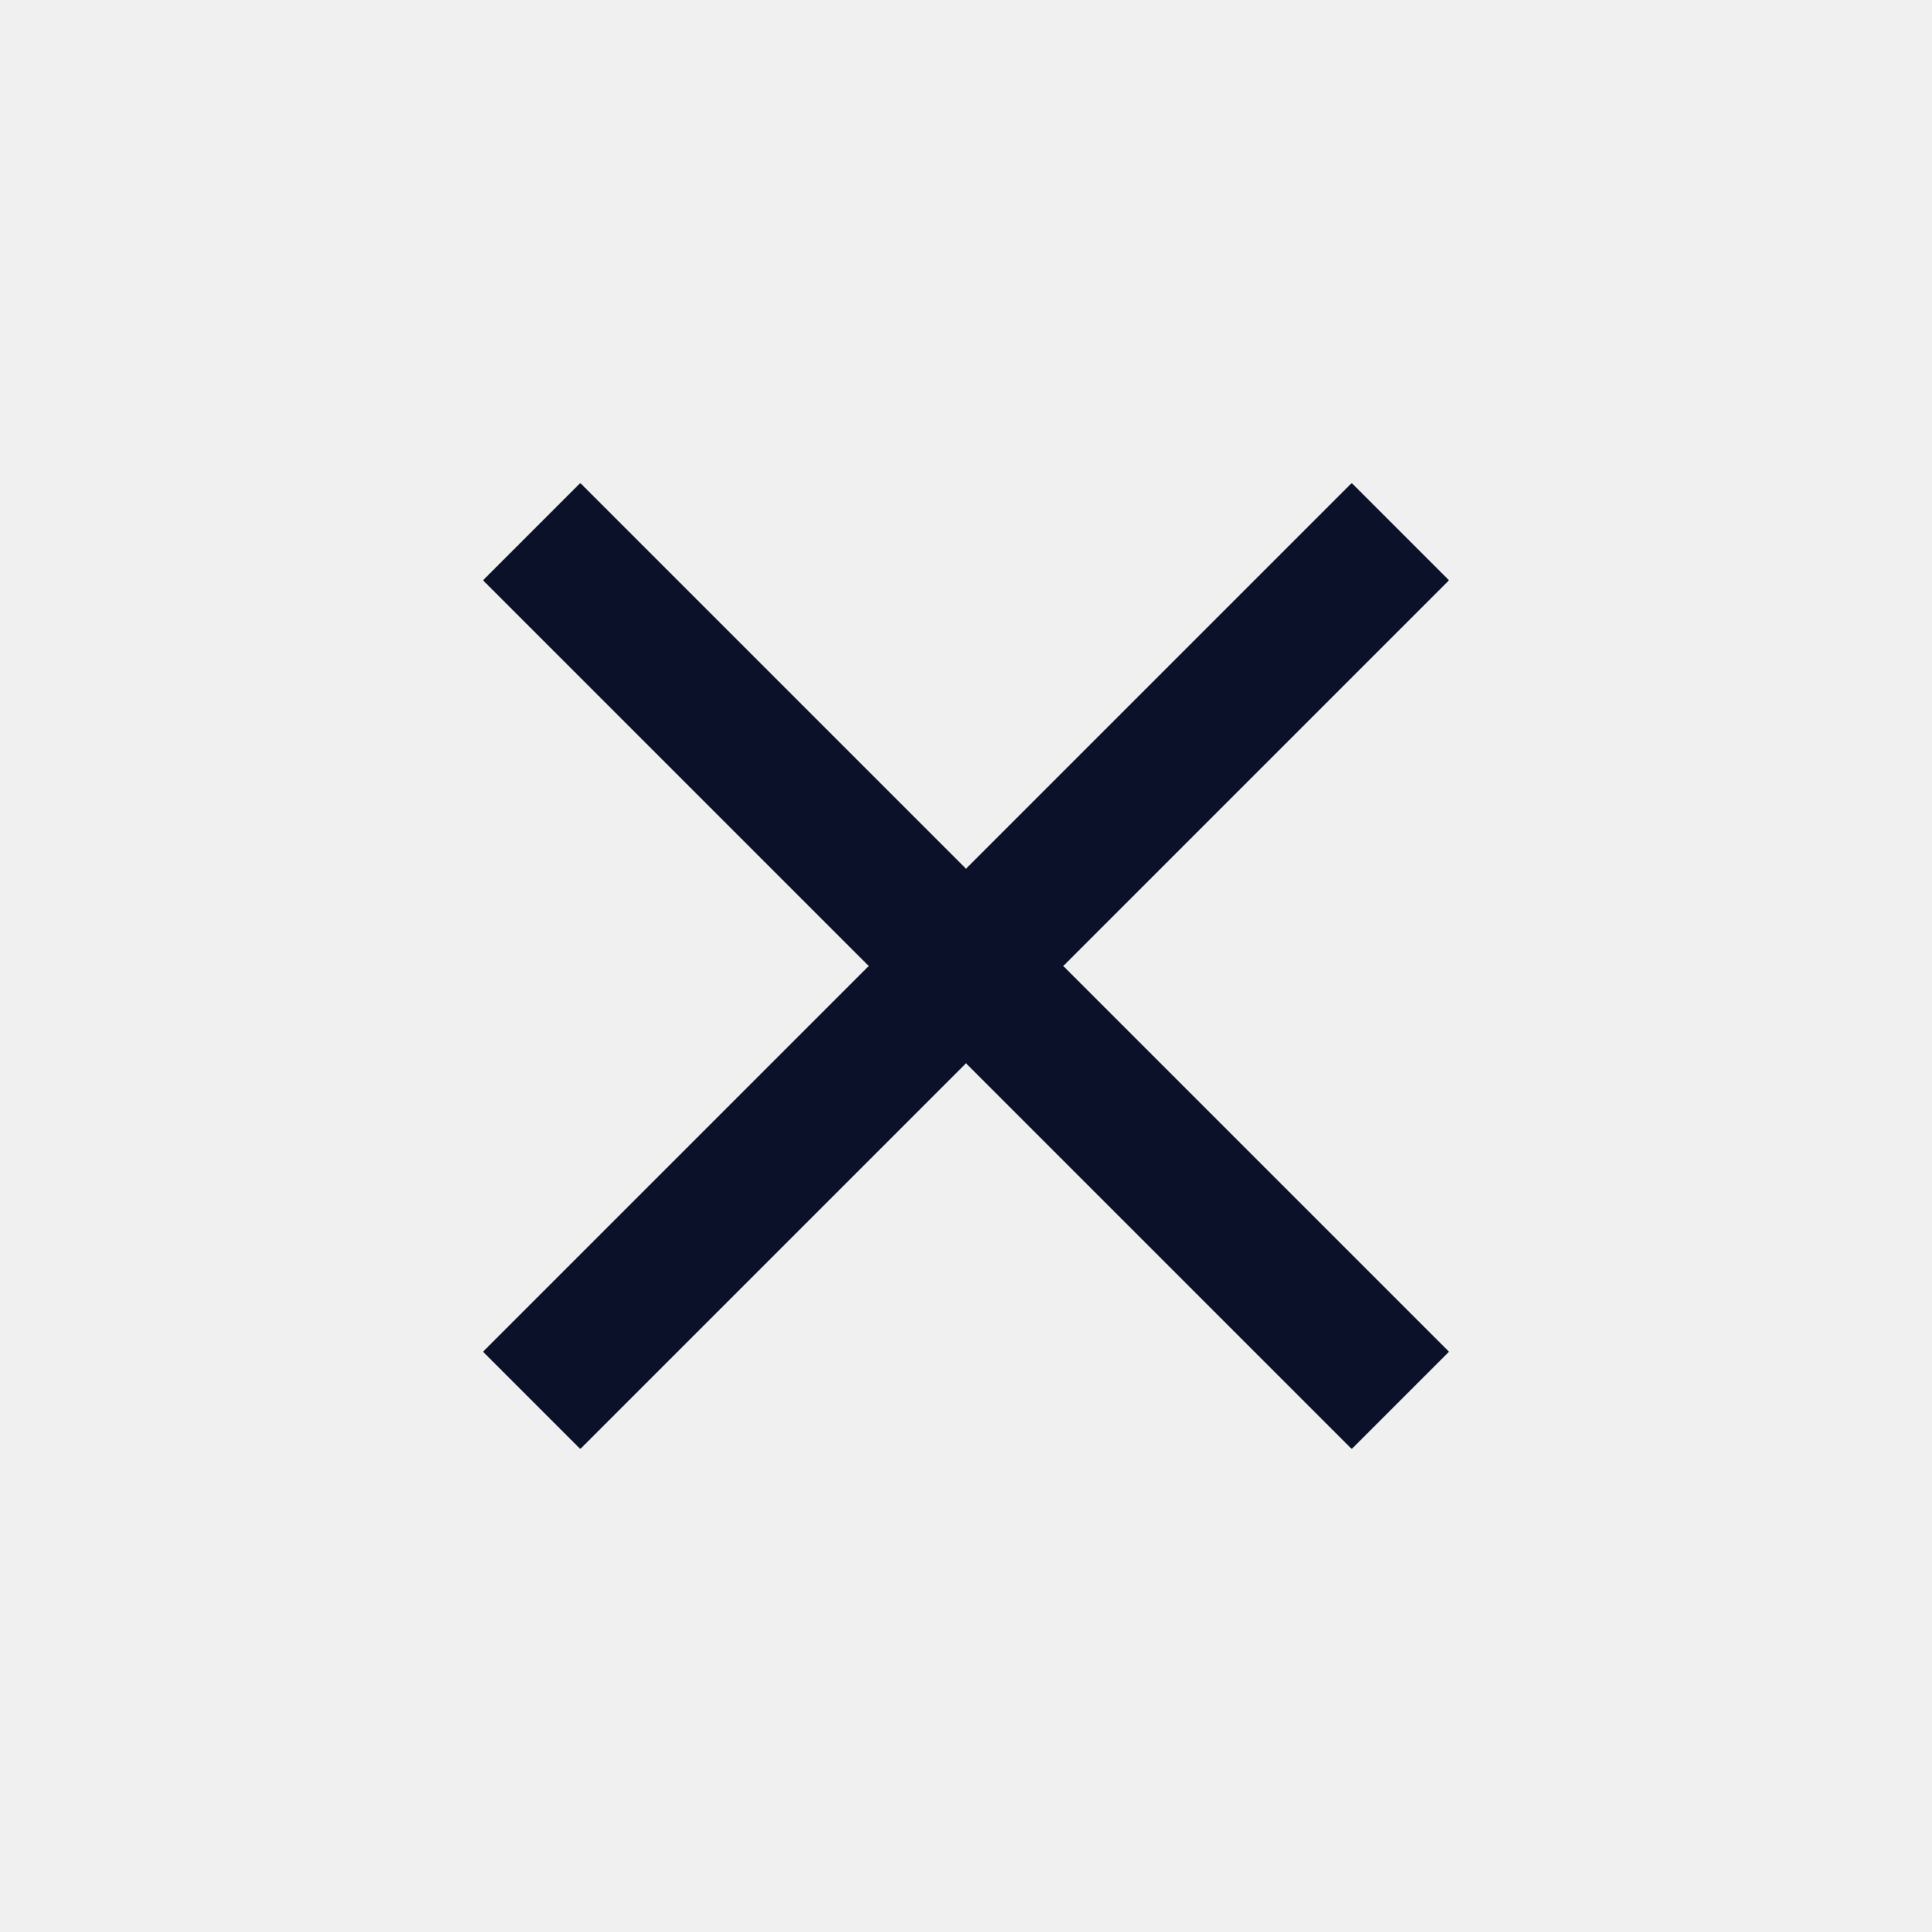
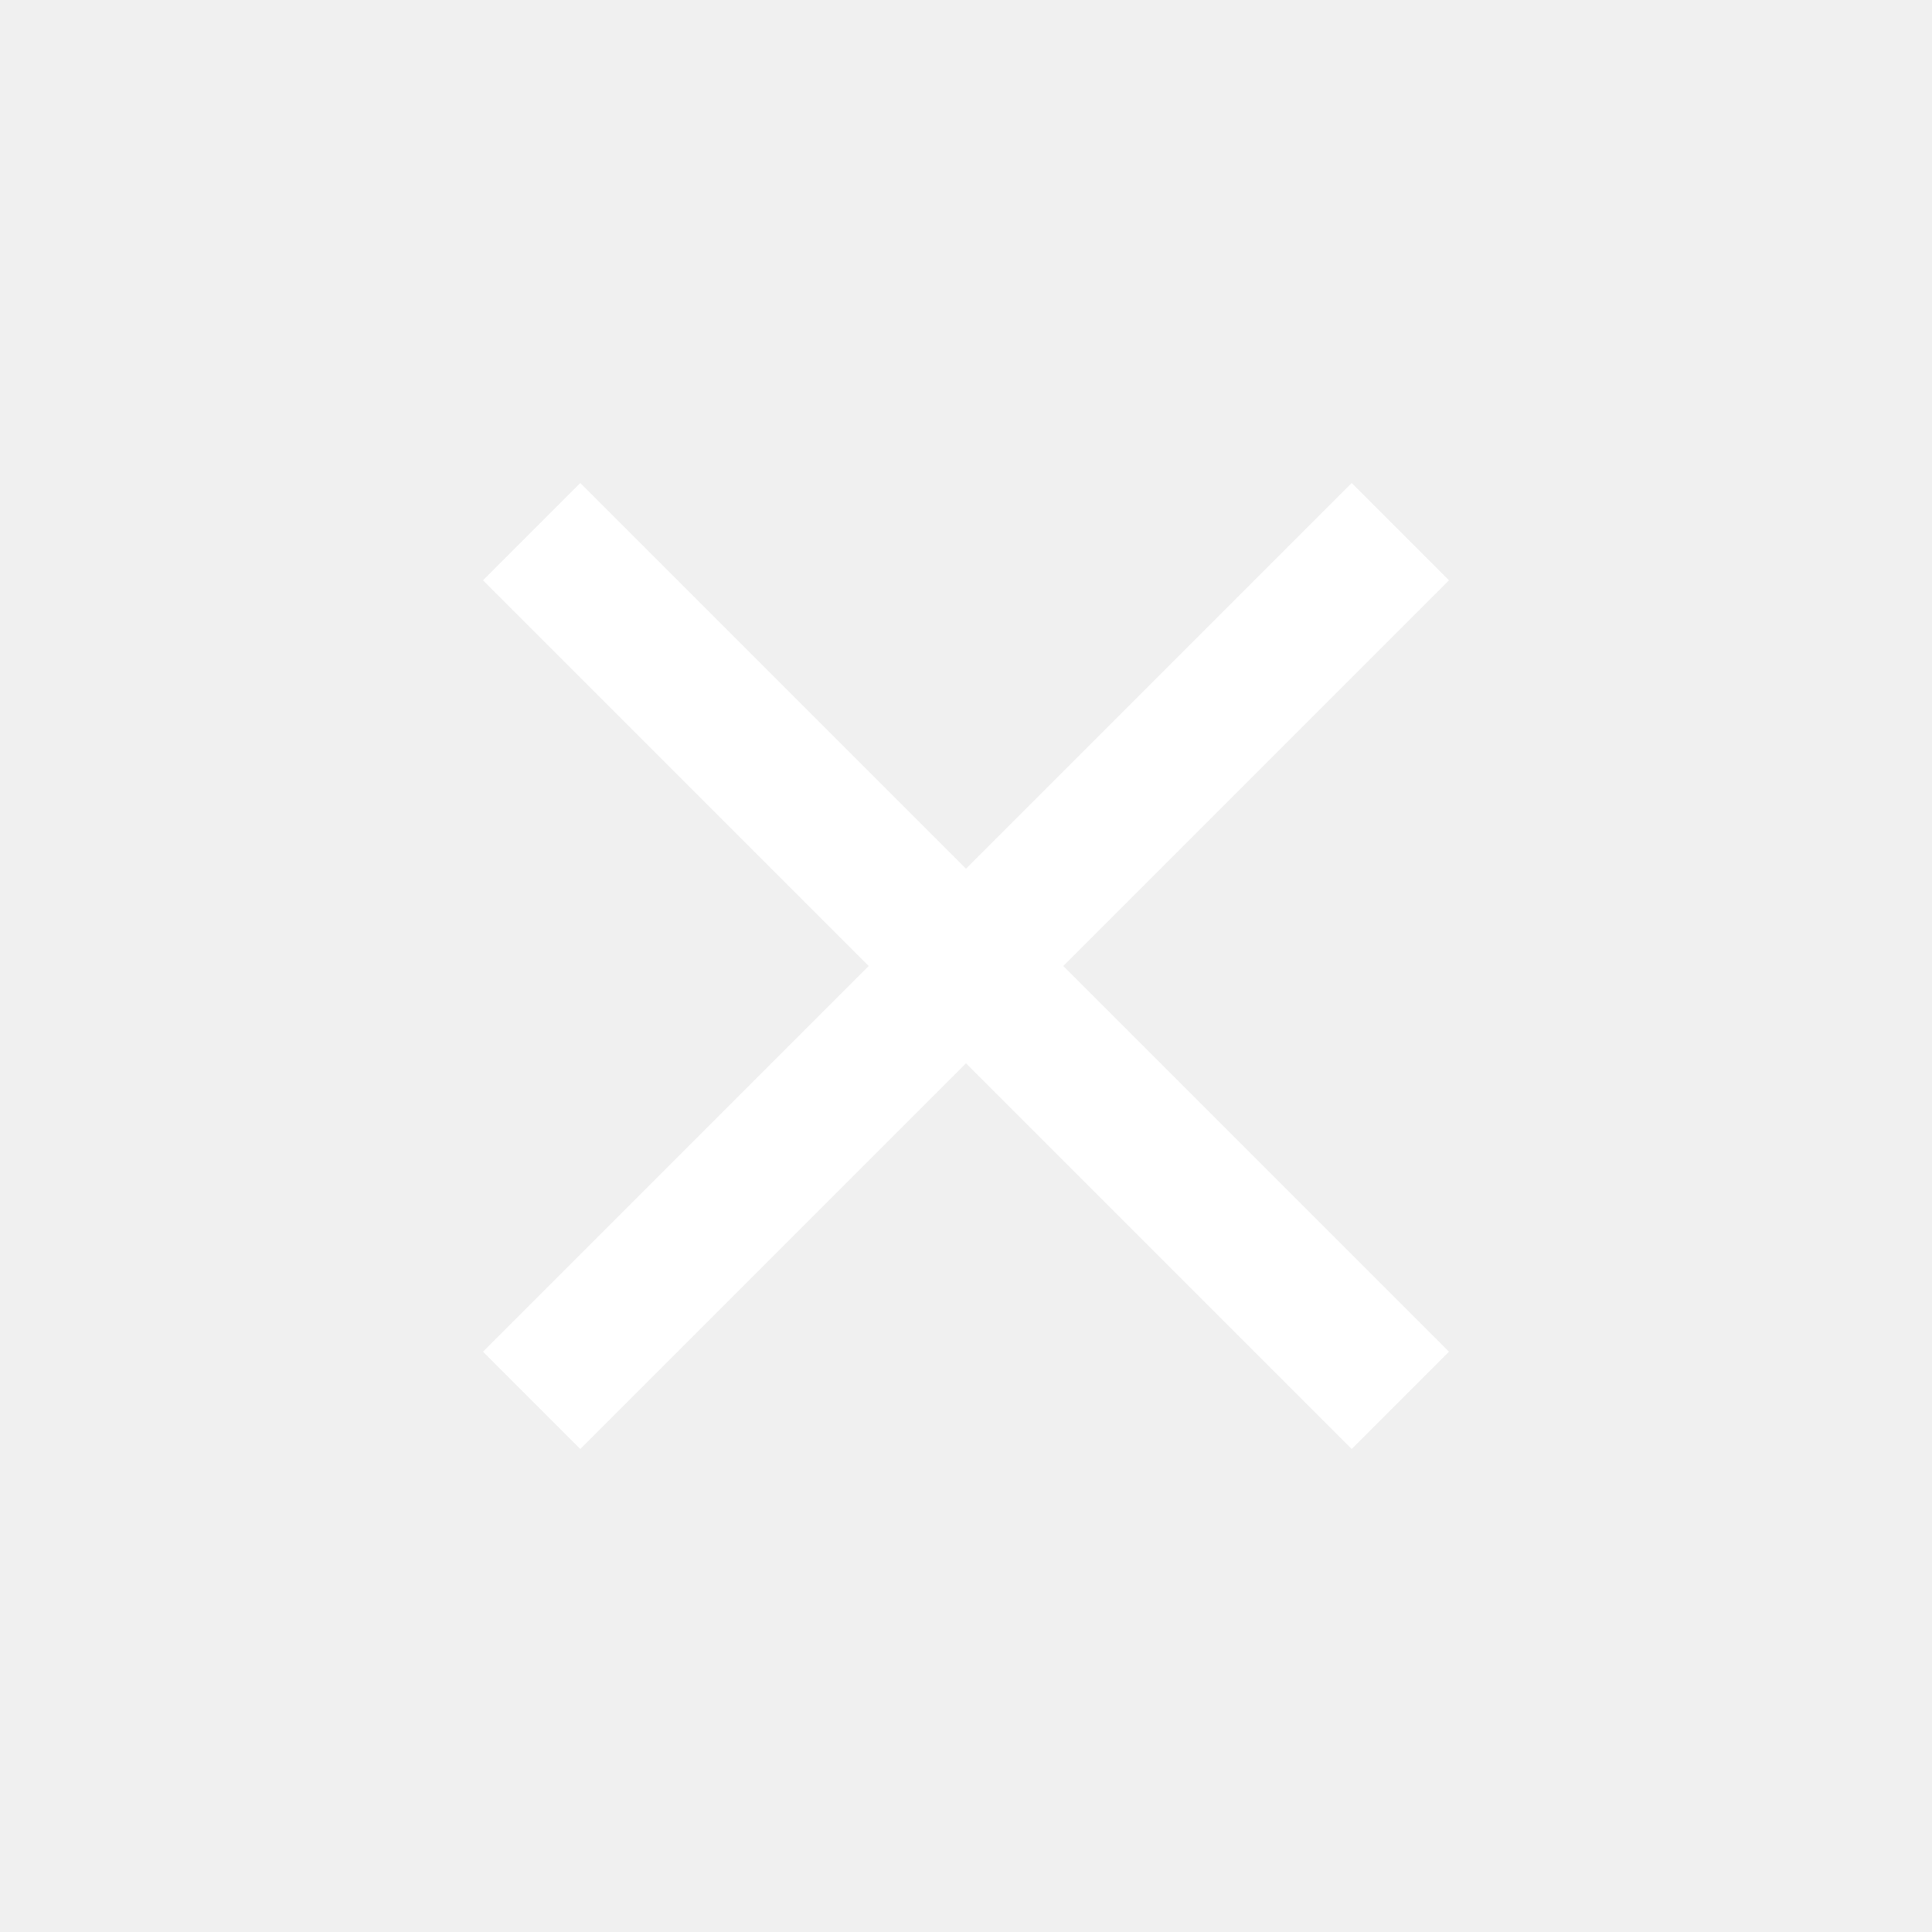
<svg xmlns="http://www.w3.org/2000/svg" width="28" height="28" viewBox="0 0 28 28" fill="none">
-   <path d="M21 8.41L19.59 7L14 12.59L8.41 7L7 8.41L12.59 14L7 19.59L8.41 21L14 15.41L19.59 21L21 19.59L15.41 14L21 8.41Z" fill="#0B1129" />
+   <path d="M21 8.41L19.59 7L14 12.59L8.41 7L7 8.41L12.59 14L7 19.59L8.41 21L14 15.41L19.59 21L21 19.59L15.41 14L21 8.41Z" fill="white" />
</svg>
